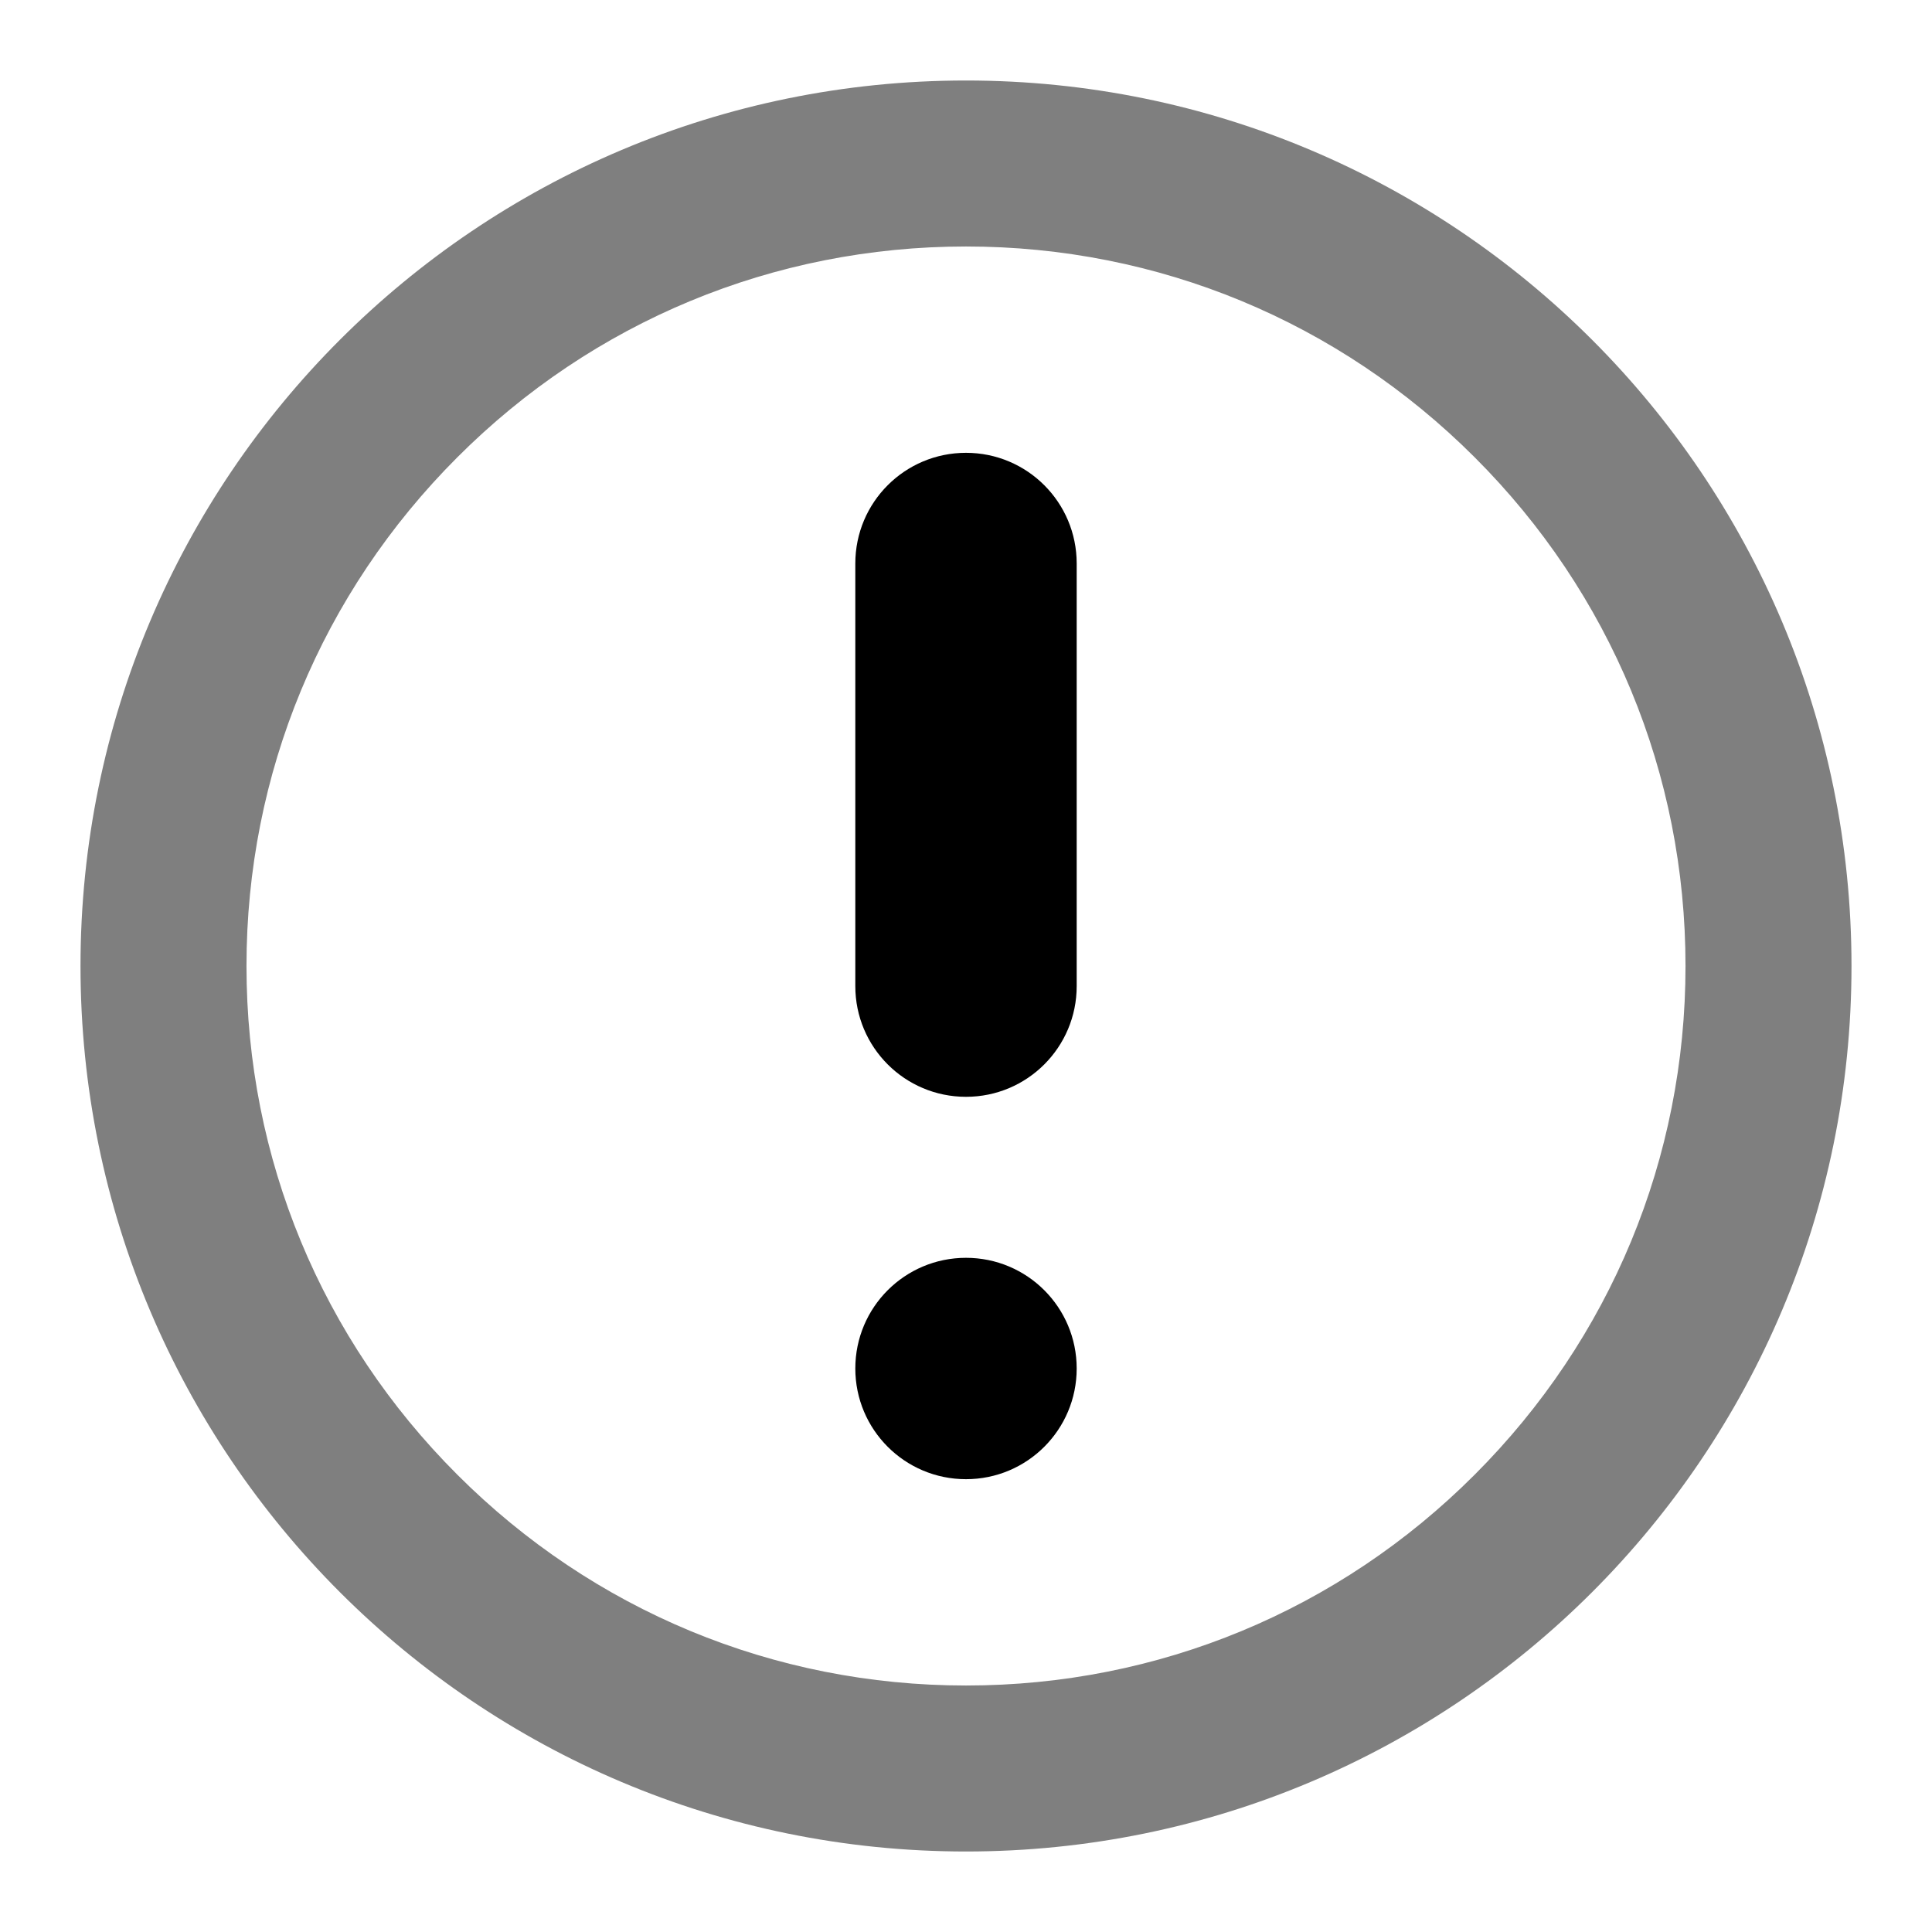
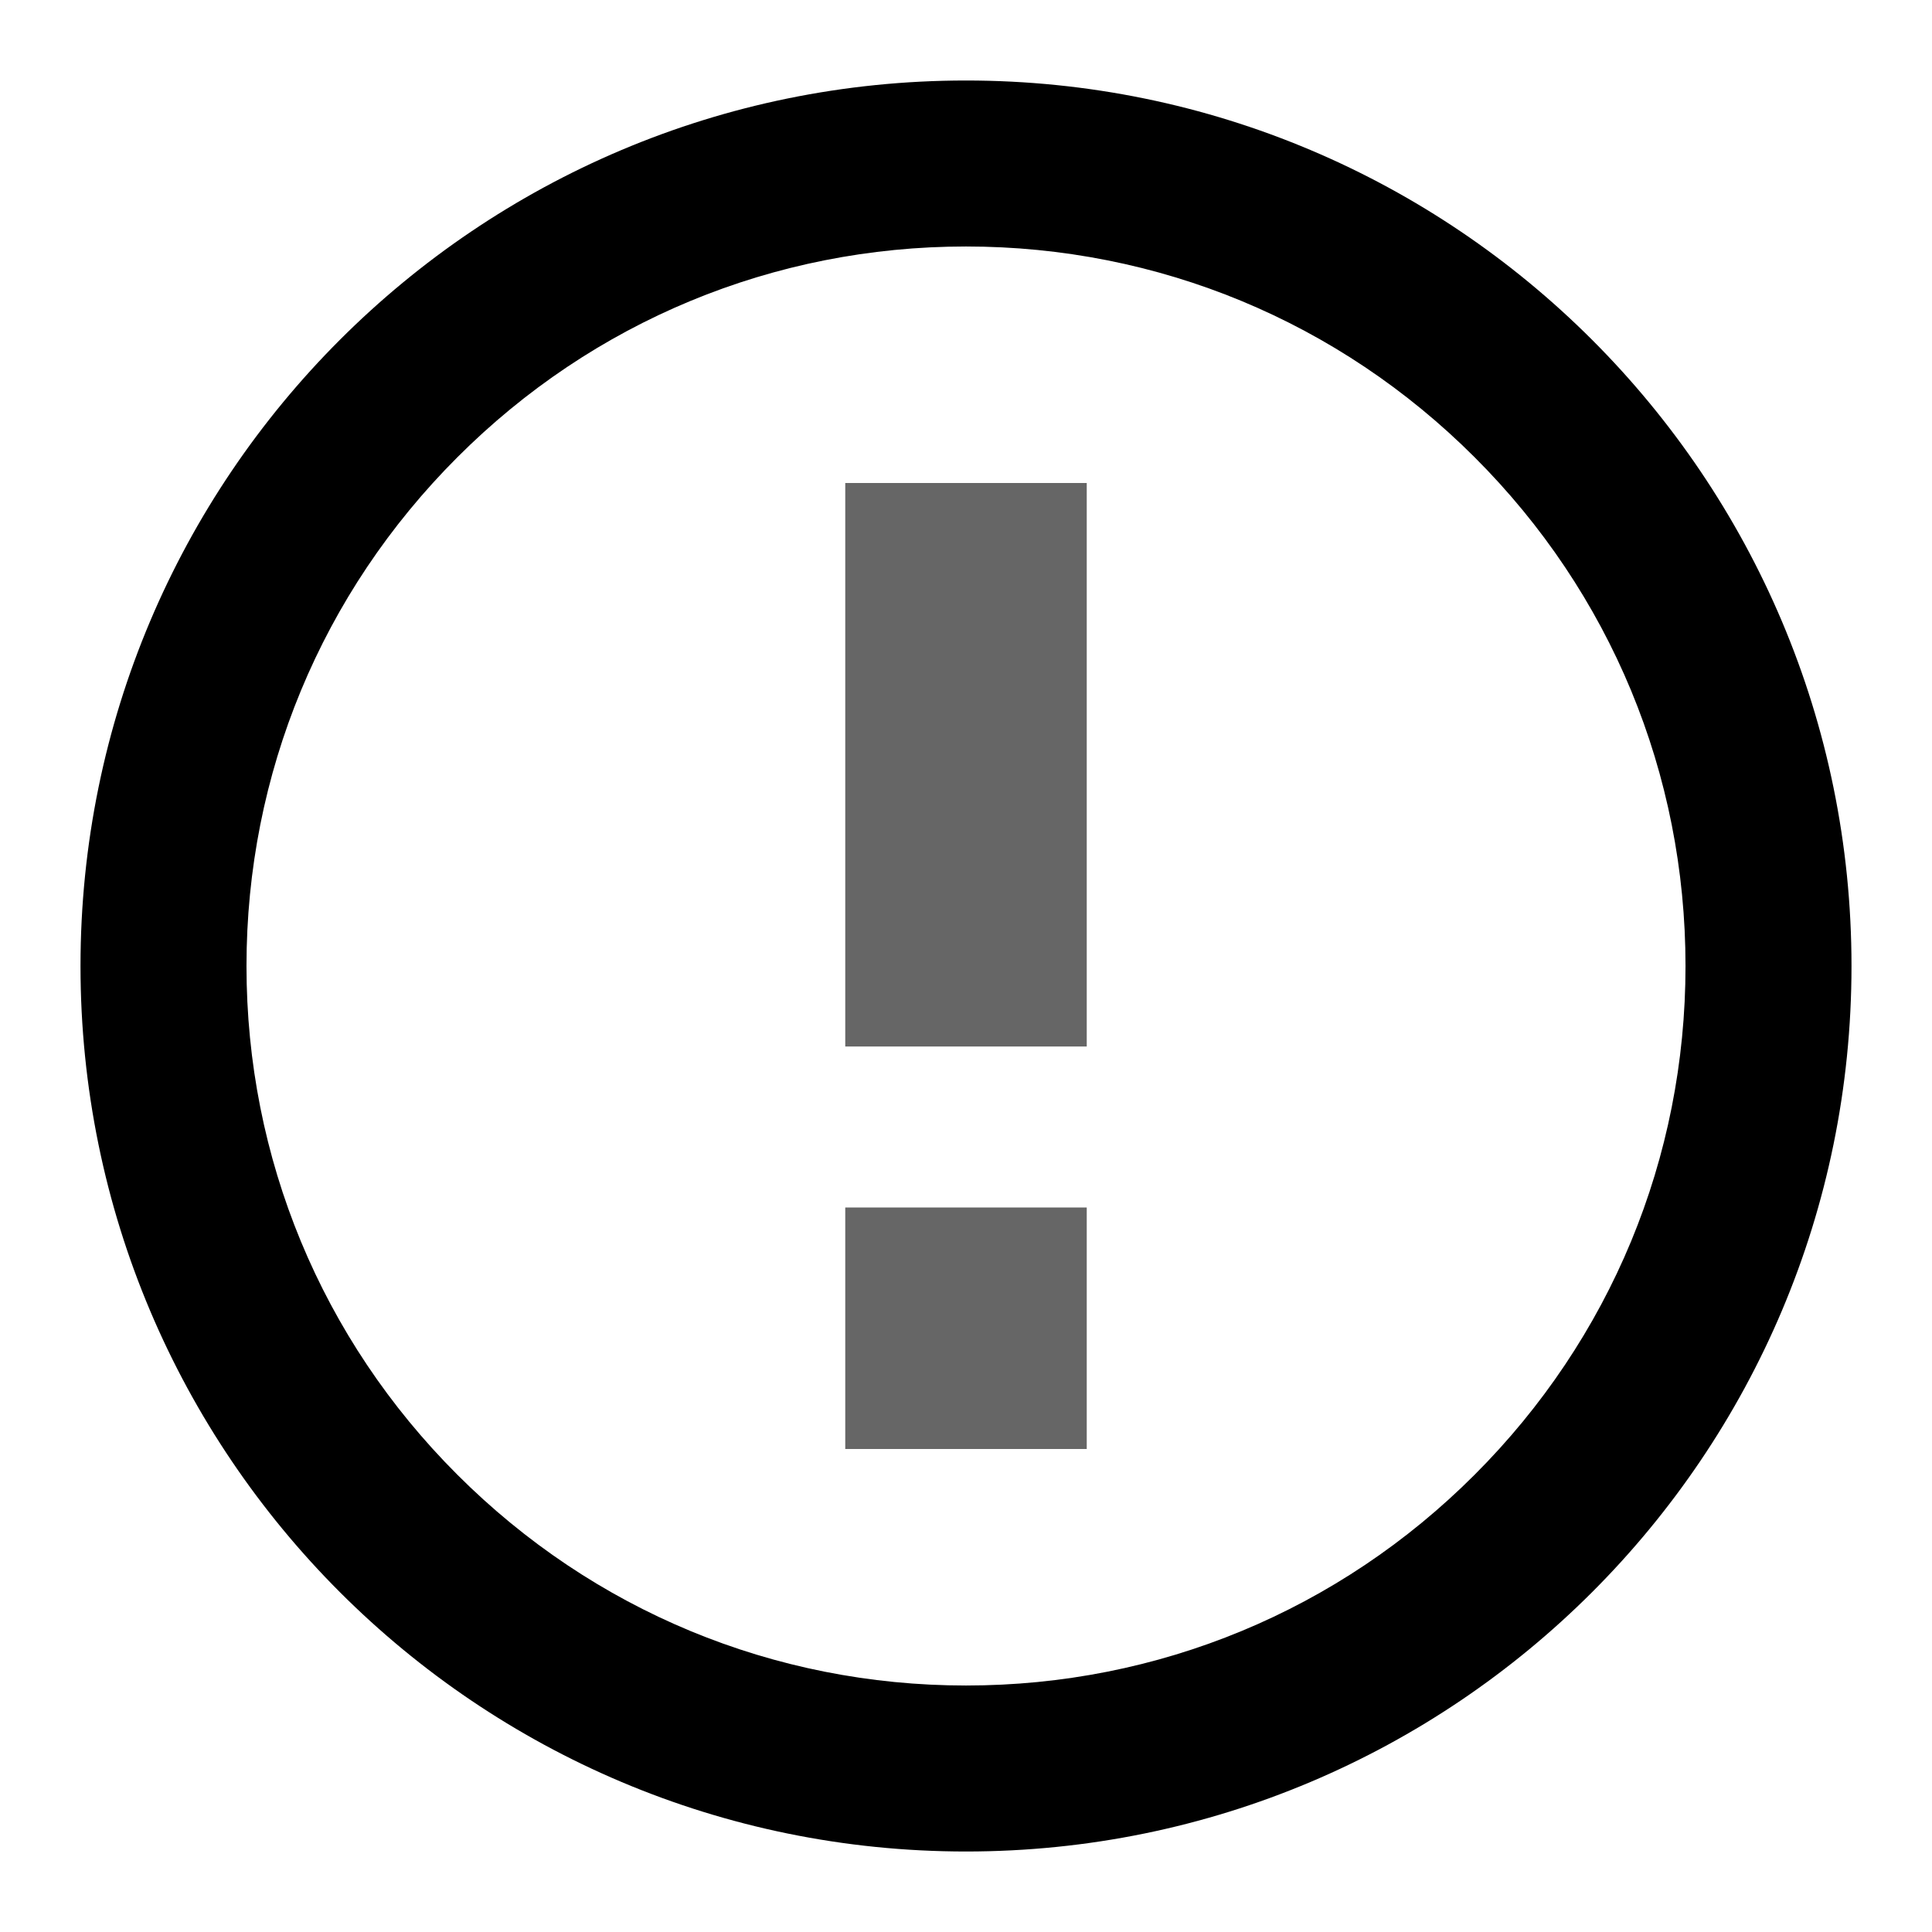
<svg xmlns="http://www.w3.org/2000/svg" version="1.1" x="0" y="0" width="24" height="24" viewBox="0, 0, 24, 24">
  <g id="Layer_1">
-     <path d="M12,1 C18.075,1 23,5.925 23,12 C23,18.075 18.075,23 12,23 C5.925,23 1,18.075 1,12 C1,5.925 5.925,1 12,1 z M12,3.062 C9.613,3.062 7.368,3.992 5.681,5.681 C3.993,7.369 3.062,9.613 3.062,12 C3.062,14.387 3.992,16.632 5.681,18.319 C7.369,20.007 9.613,20.938 12,20.938 C14.387,20.938 16.632,20.008 18.319,18.319 C20.007,16.631 20.938,14.387 20.938,12 C20.938,9.613 20.008,7.368 18.319,5.681 C16.631,3.993 14.387,3.062 12,3.062 z" fill="#000000" id="frame" opacity="0.5" />
-     <path d="M13.375,17 C13.375,17.76 12.76,18.375 12,18.375 C11.24,18.375 10.625,17.76 10.625,17 C10.625,16.24 11.24,15.625 12,15.625 C12.76,15.625 13.375,16.24 13.375,17 z M12,13.625 C12.76,13.625 13.375,13.01 13.375,12.25 L13.375,7 C13.375,6.24 12.76,5.625 12,5.625 C11.24,5.625 10.625,6.24 10.625,7 L10.625,12.25 C10.625,13.01 11.24,13.625 12,13.625 z" fill="#000000" id="sign" />
+     <path d="M12,1 C18.075,1 23,5.925 23,12 C23,18.075 18.075,23 12,23 C5.925,23 1,18.075 1,12 C1,5.925 5.925,1 12,1 z M12,3.062 C9.613,3.062 7.368,3.992 5.681,5.681 C3.993,7.369 3.062,9.613 3.062,12 C3.062,14.387 3.992,16.632 5.681,18.319 C7.369,20.007 9.613,20.938 12,20.938 C14.387,20.938 16.632,20.008 18.319,18.319 C20.007,16.631 20.938,14.387 20.938,12 C20.938,9.613 20.008,7.368 18.319,5.681 C16.631,3.993 14.387,3.062 12,3.062 z" fill="#000000" id="frame" />
+     <path d="M10.5,18 L13.5,18 L13.5,15 L10.5,15 z M10.5,6 L13.5,6 L13.5,13 L10.5,13 z" fill="#000000" id="sign" opacity="0.6" />
+     <path d="M13.375,17 C13.375,17.76 12.76,18.375 12,18.375 C11.24,18.375 10.625,17.76 10.625,17 C10.625,16.24 11.24,15.625 12,15.625 C12.76,15.625 13.375,16.24 13.375,17 z M12,13.625 C12.76,13.625 13.375,13.01 13.375,12.25 L13.375,7 C13.375,6.24 12.76,5.625 12,5.625 C11.24,5.625 10.625,6.24 10.625,7 L10.625,12.25 C10.625,13.01 11.24,13.625 12,13.625 z" fill="#000000" id="sign-alt" display="none" />
+     <path d="M12,1 C18.075,1 23,5.925 23,12 C23,18.075 18.075,23 12,23 C5.925,23 1,18.075 1,12 C1,5.925 5.925,1 12,1 z M13.5,15.5 L10.5,15.5 L10.5,18.5 L13.5,18.5 L13.5,15.5 z M13.5,5.5 L10.5,5.5 L10.5,12.5 L13.5,12.5 L13.5,5.5 z" fill="#000000" id="full" display="none" />
  </g>
</svg>
